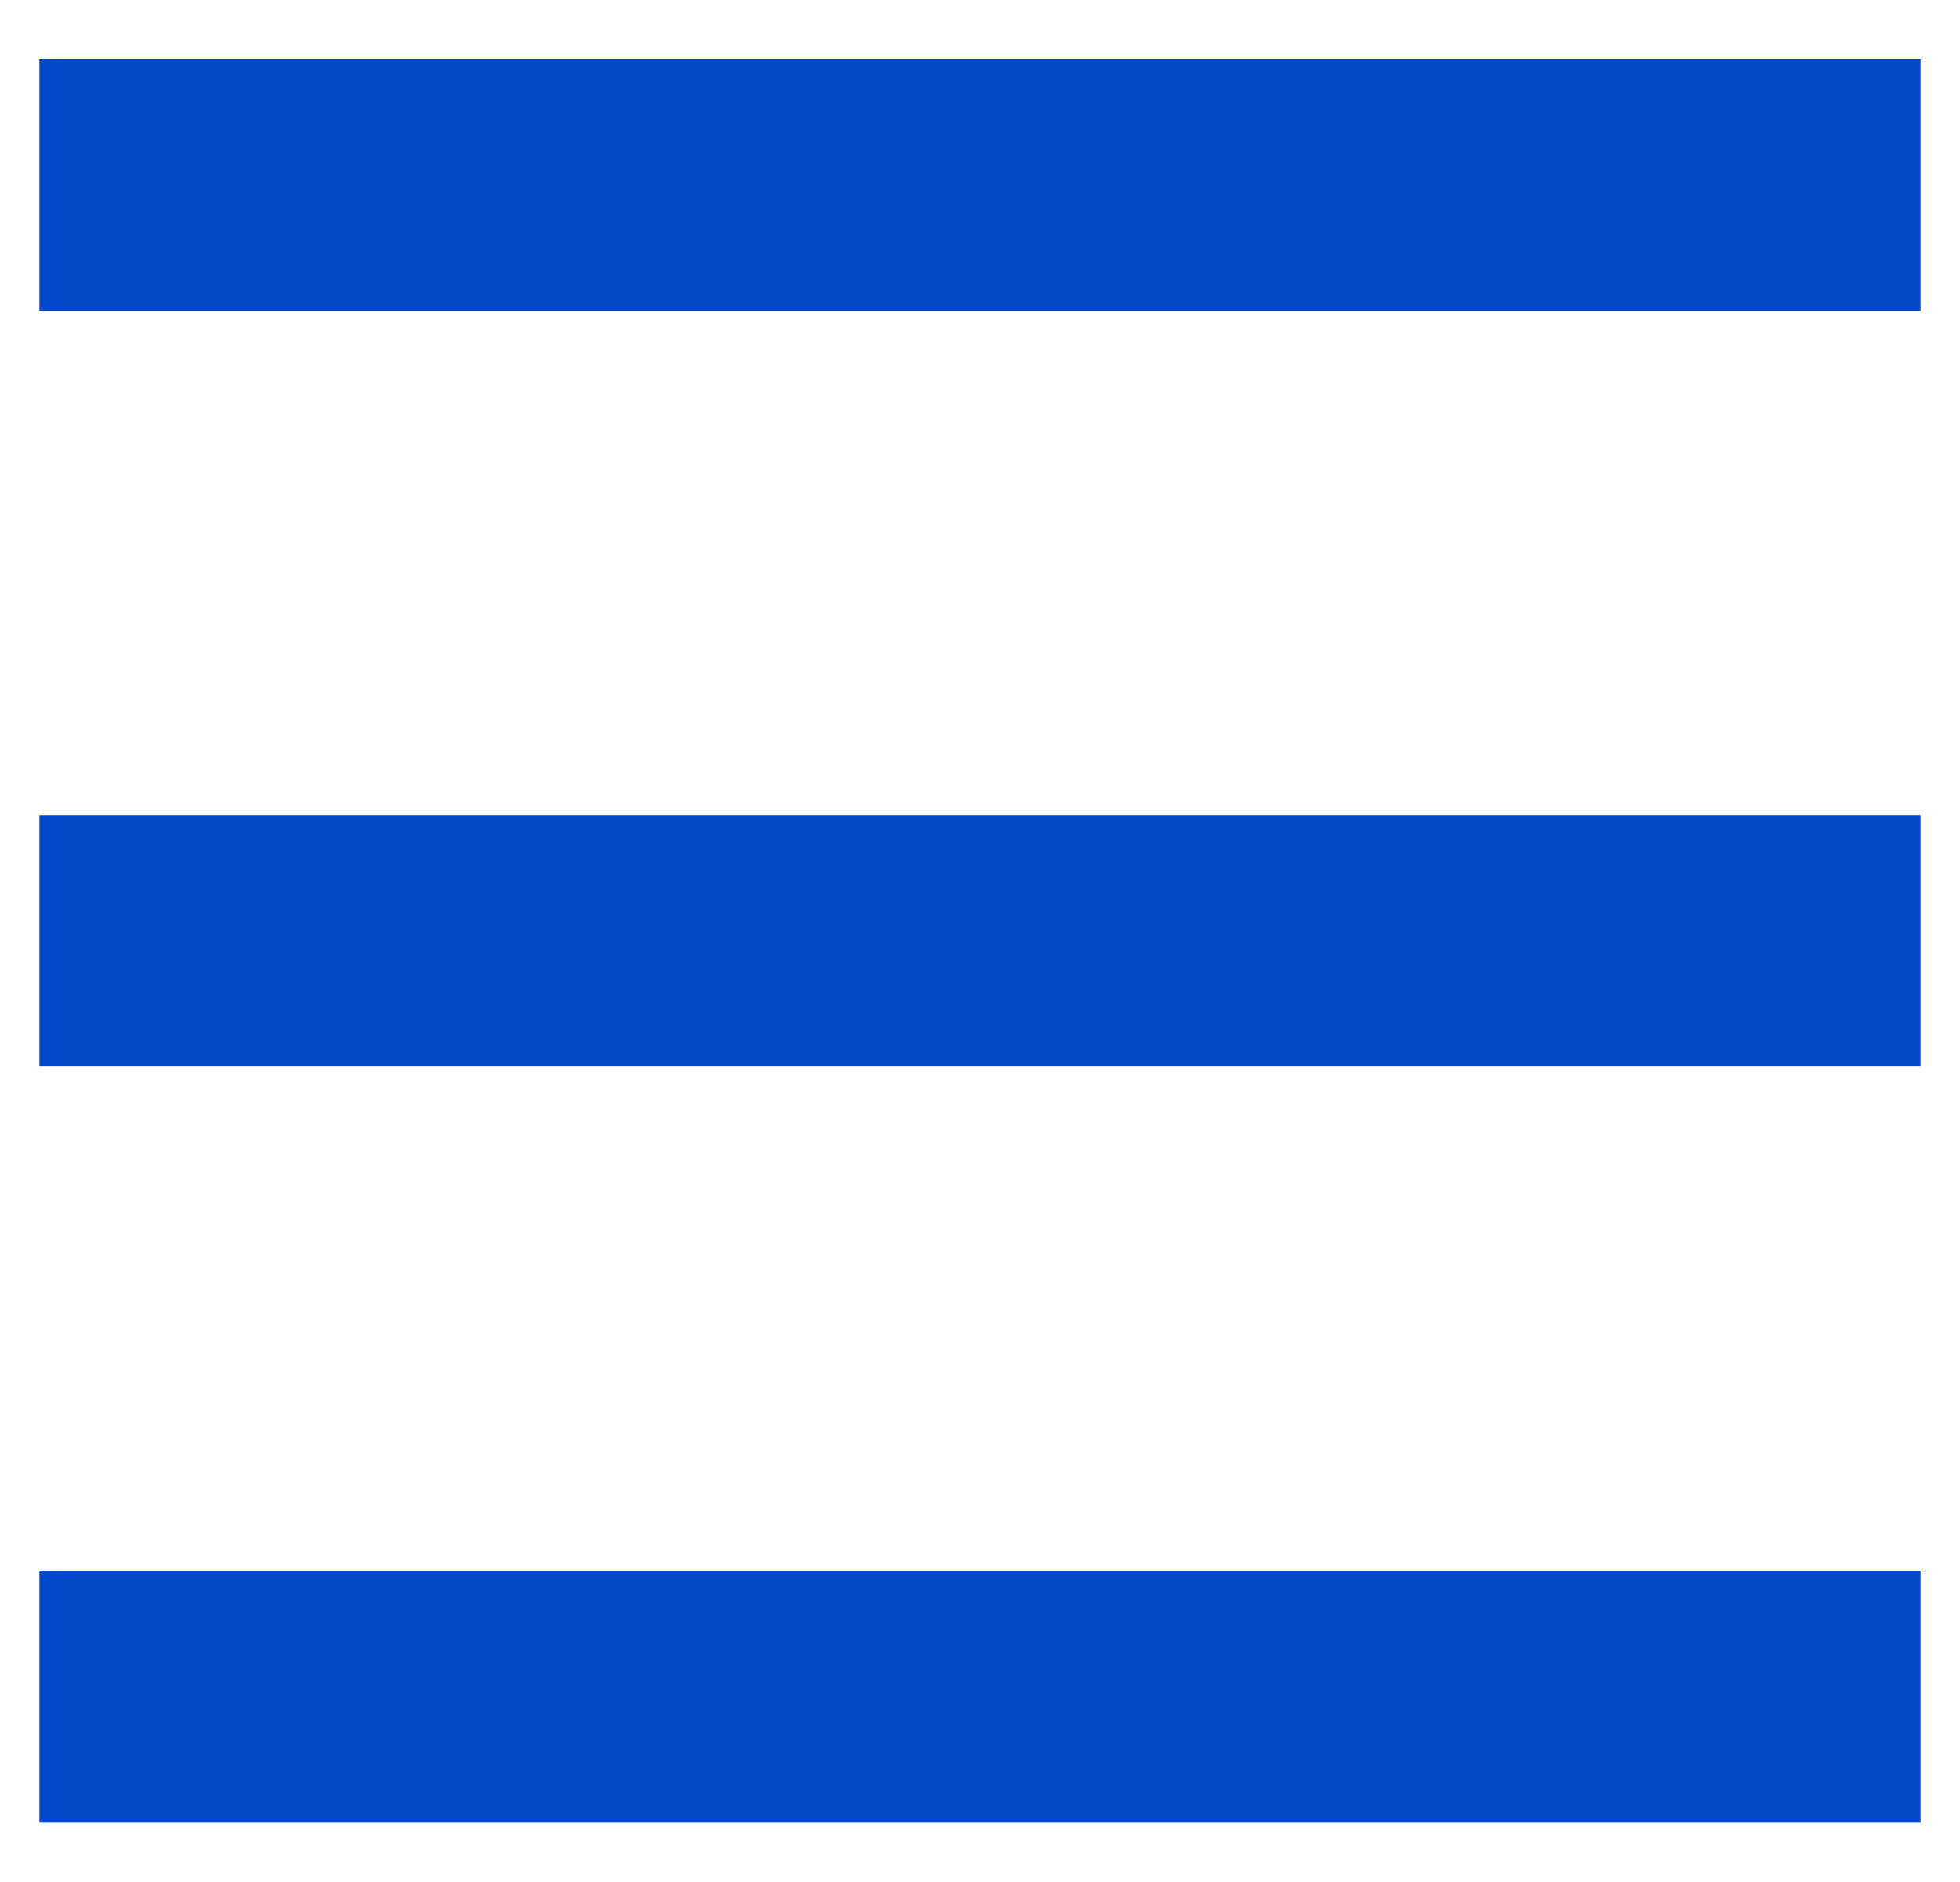
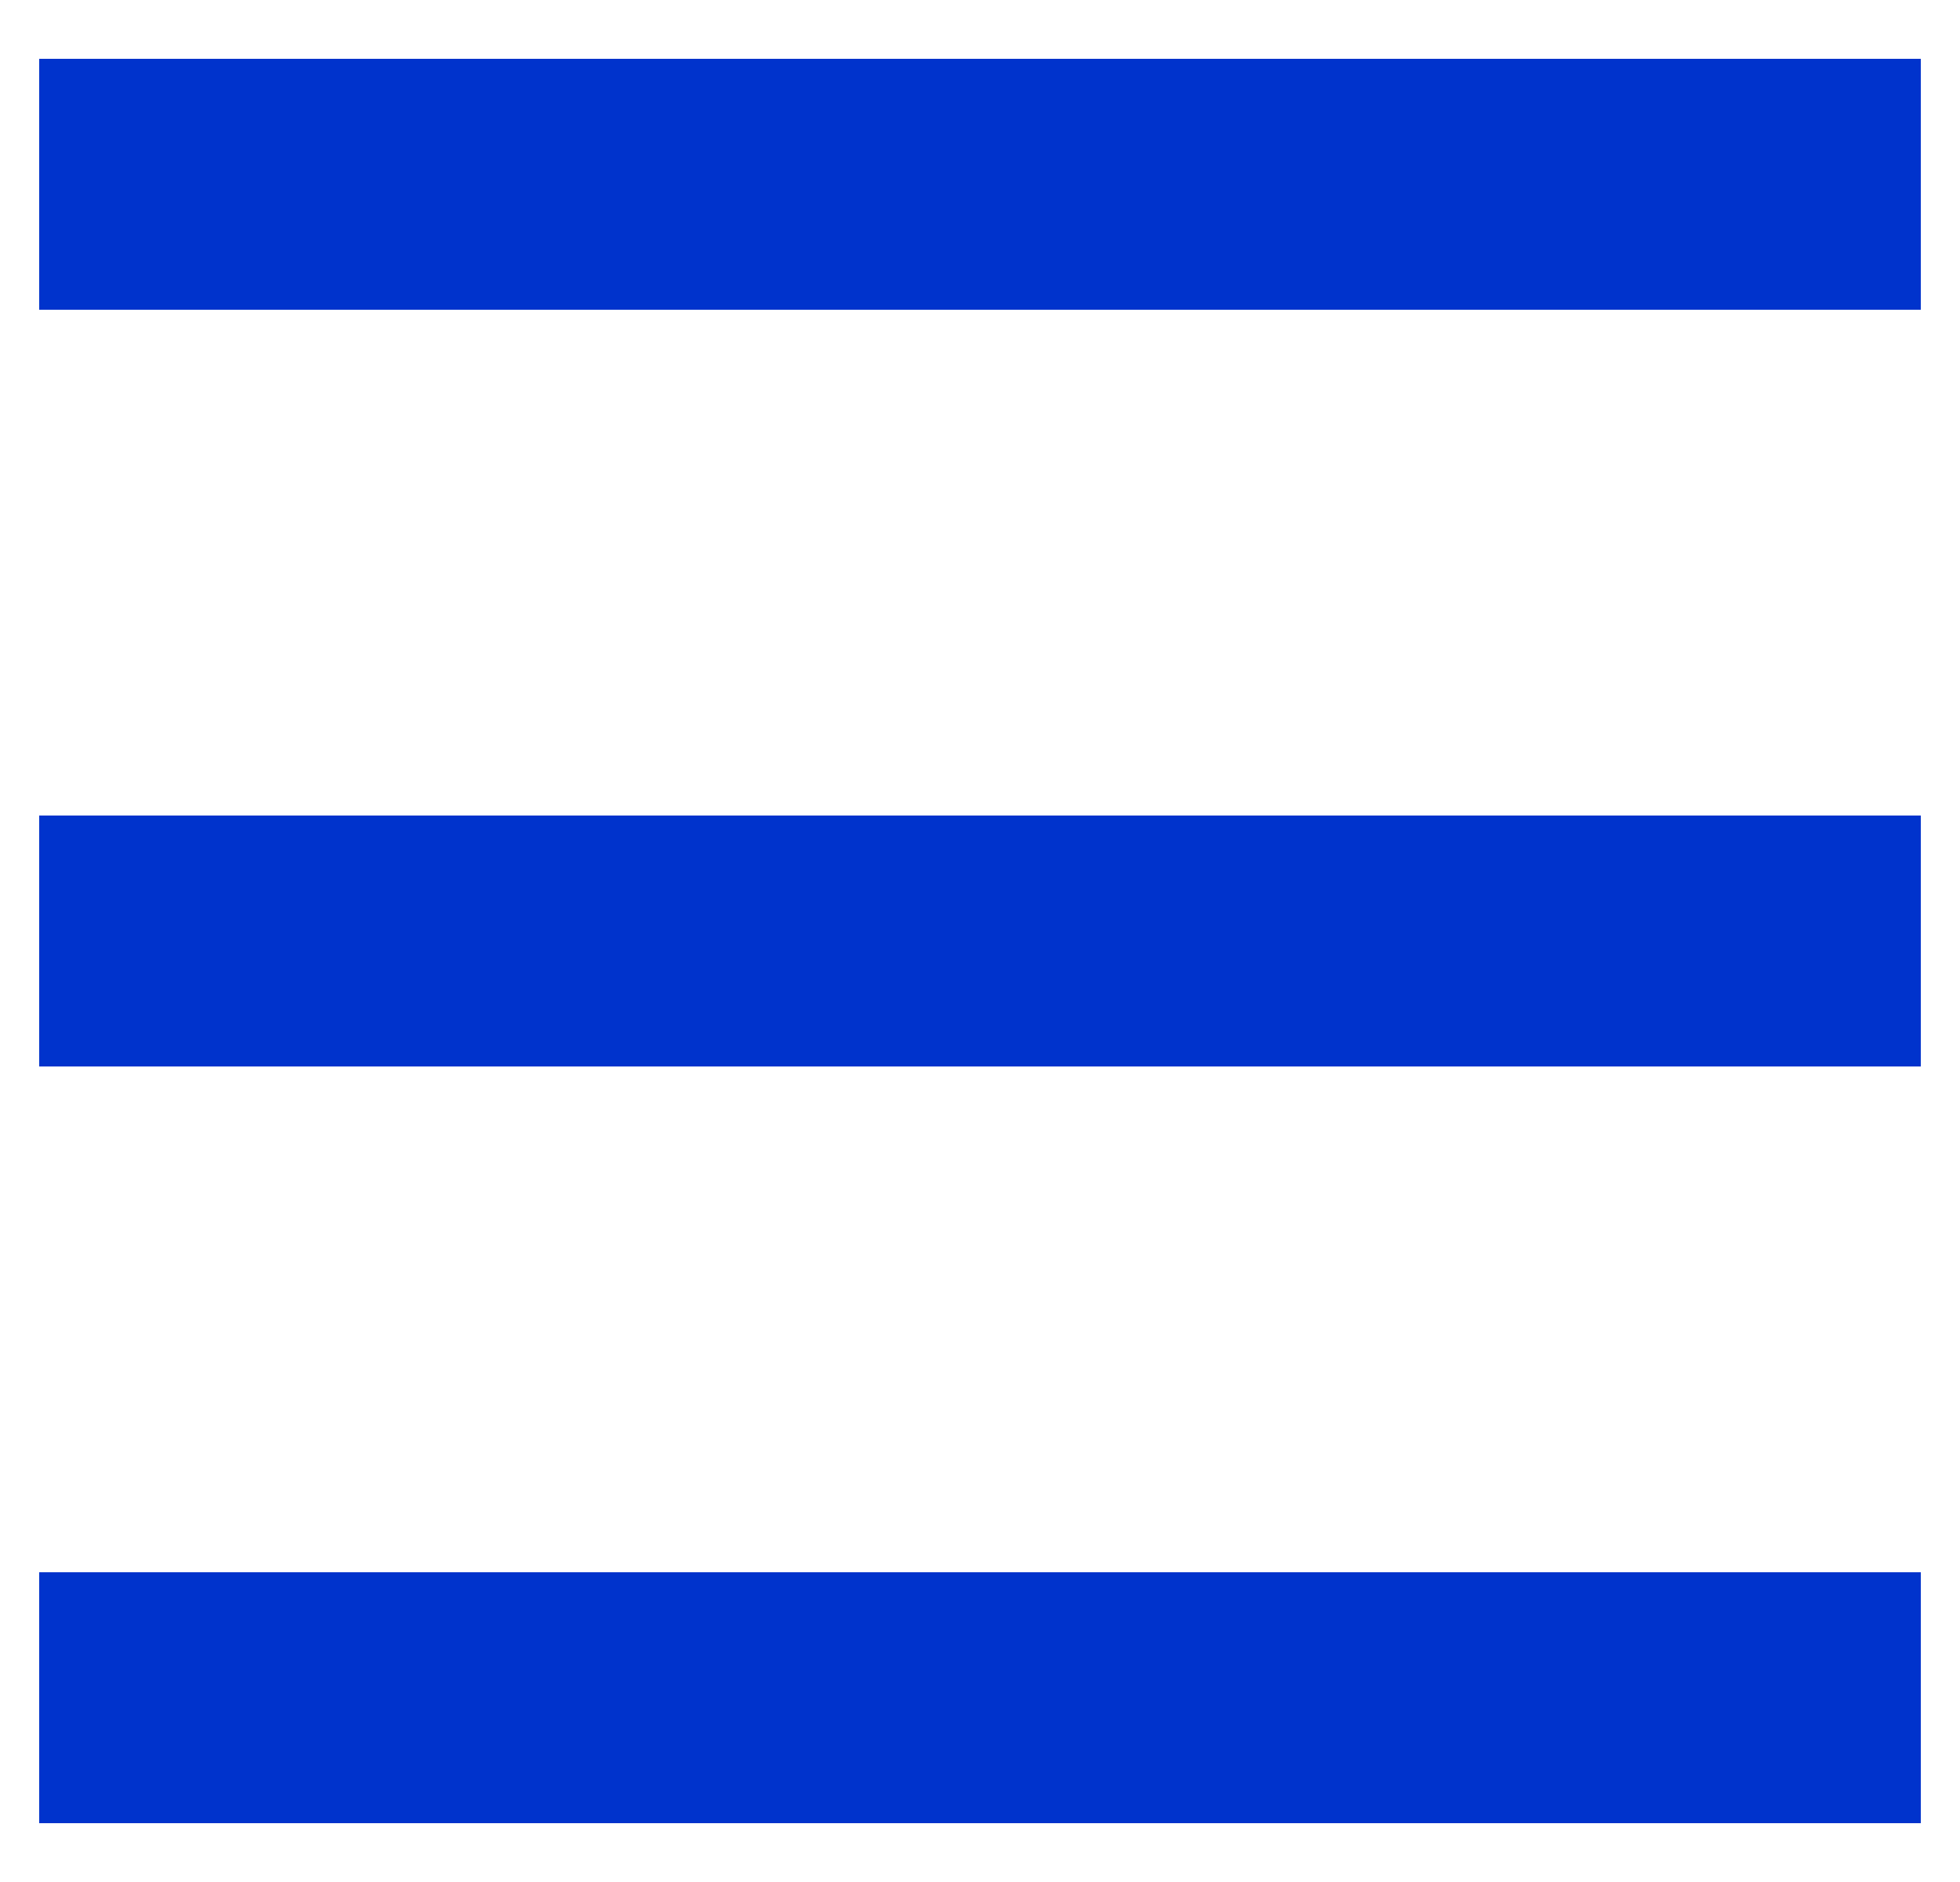
- <svg xmlns="http://www.w3.org/2000/svg" id="Layer_1" data-name="Layer 1" width="17.64mm" height="16.93mm" viewBox="0 0 50 48">
-   <defs>
-     <style>.cls-1{fill:#0348c9;}</style>
-   </defs>
-   <path id="Menu-2" class="cls-1" d="M1,46.5V40.07H49V46.5ZM1,27.21V20.79H49v6.42ZM1,7.93V1.5H49V7.93Z" />
+ <svg xmlns="http://www.w3.org/2000/svg" version="1.1" id="Layer_1" x="0px" y="0px" viewBox="0 0 50 48" style="enable-background:new 0 0 50 48;" xml:space="preserve">
+   <style type="text/css">
+ 	.st0{fill:#0033CC;}
+ </style>
+   <path id="Menu-2" class="st0" d="M1,46.5v-6.4h48v6.4H1z M1,27.2v-6.4h48v6.4H1z M1,7.9V1.5h48v6.4H1z" />
</svg>
